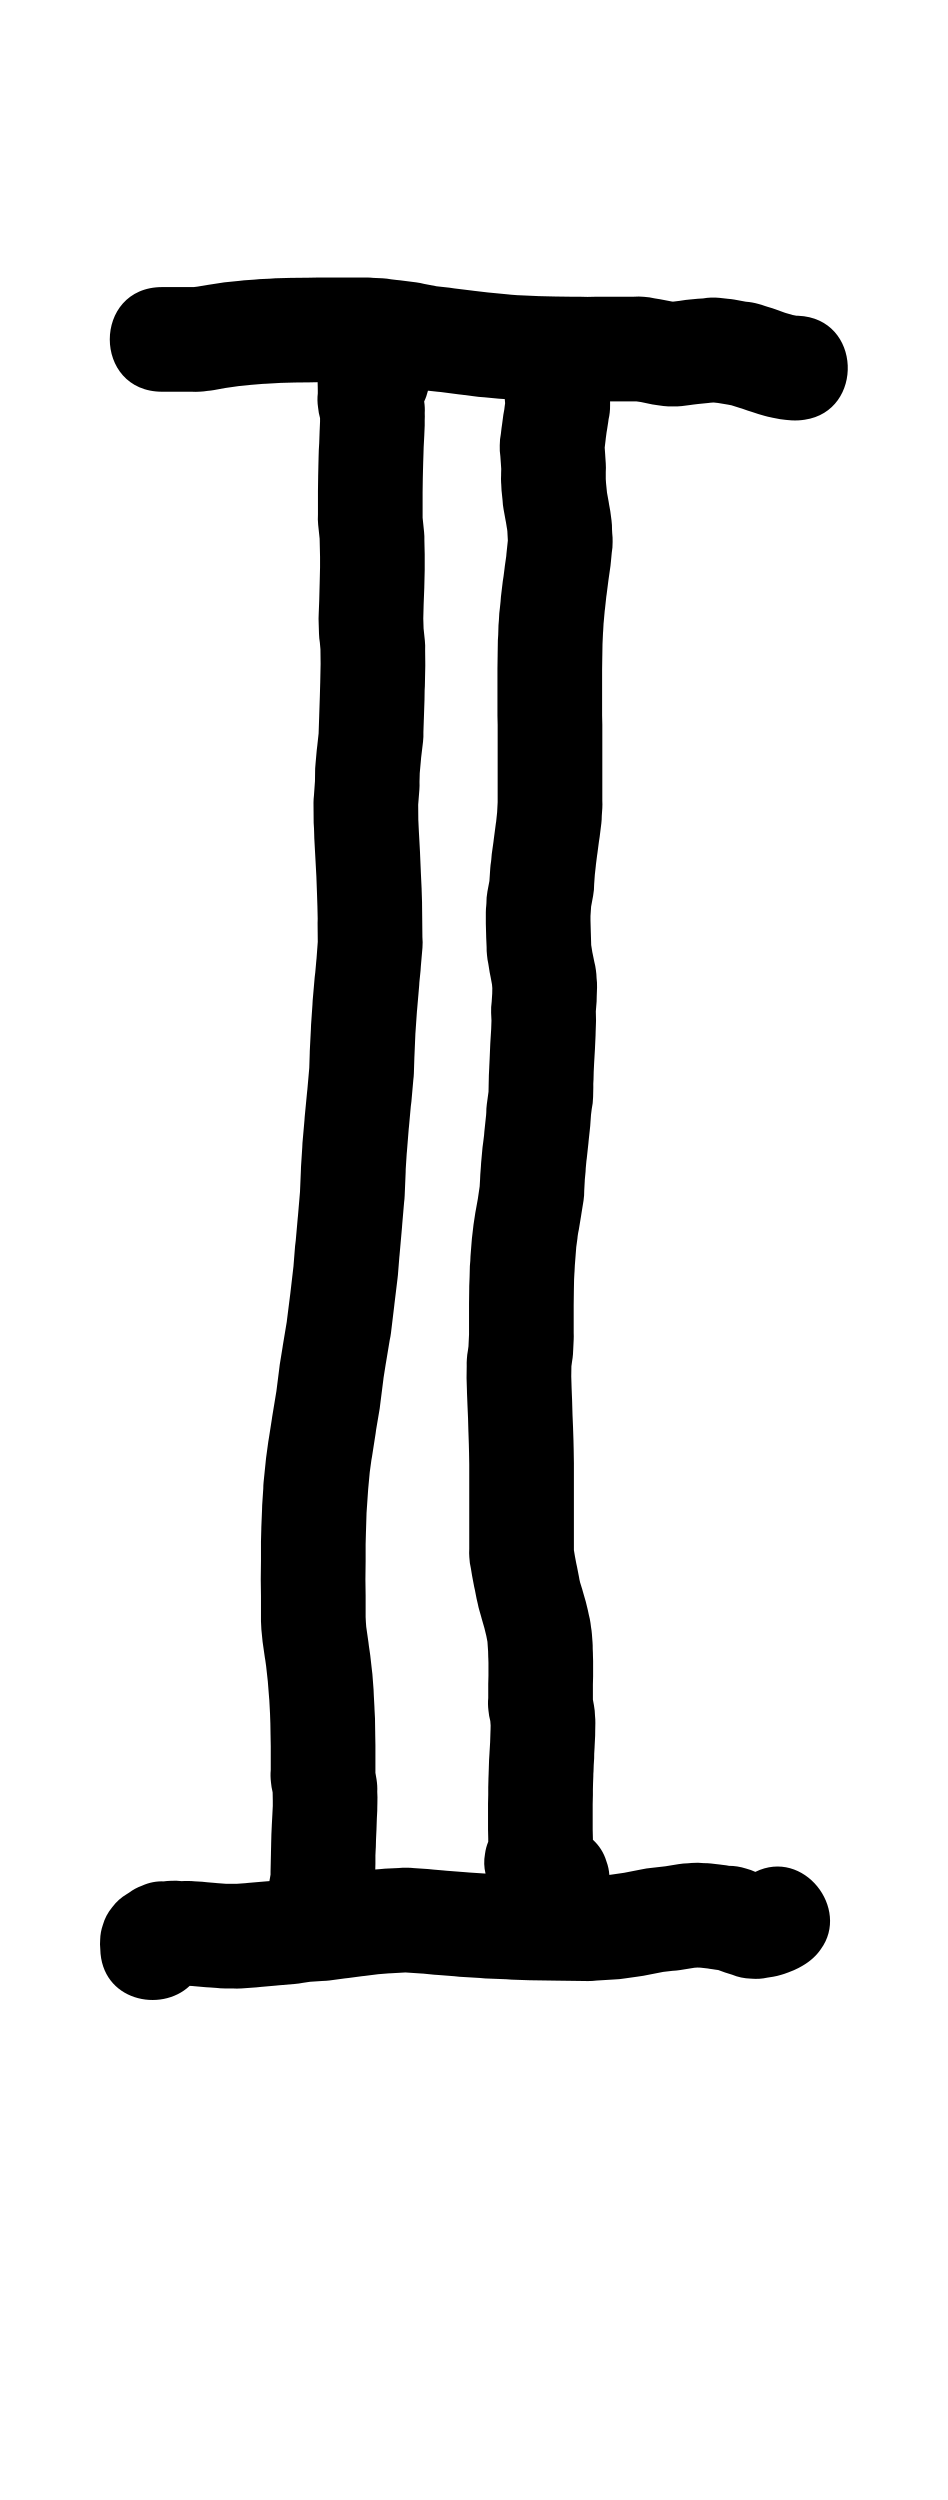
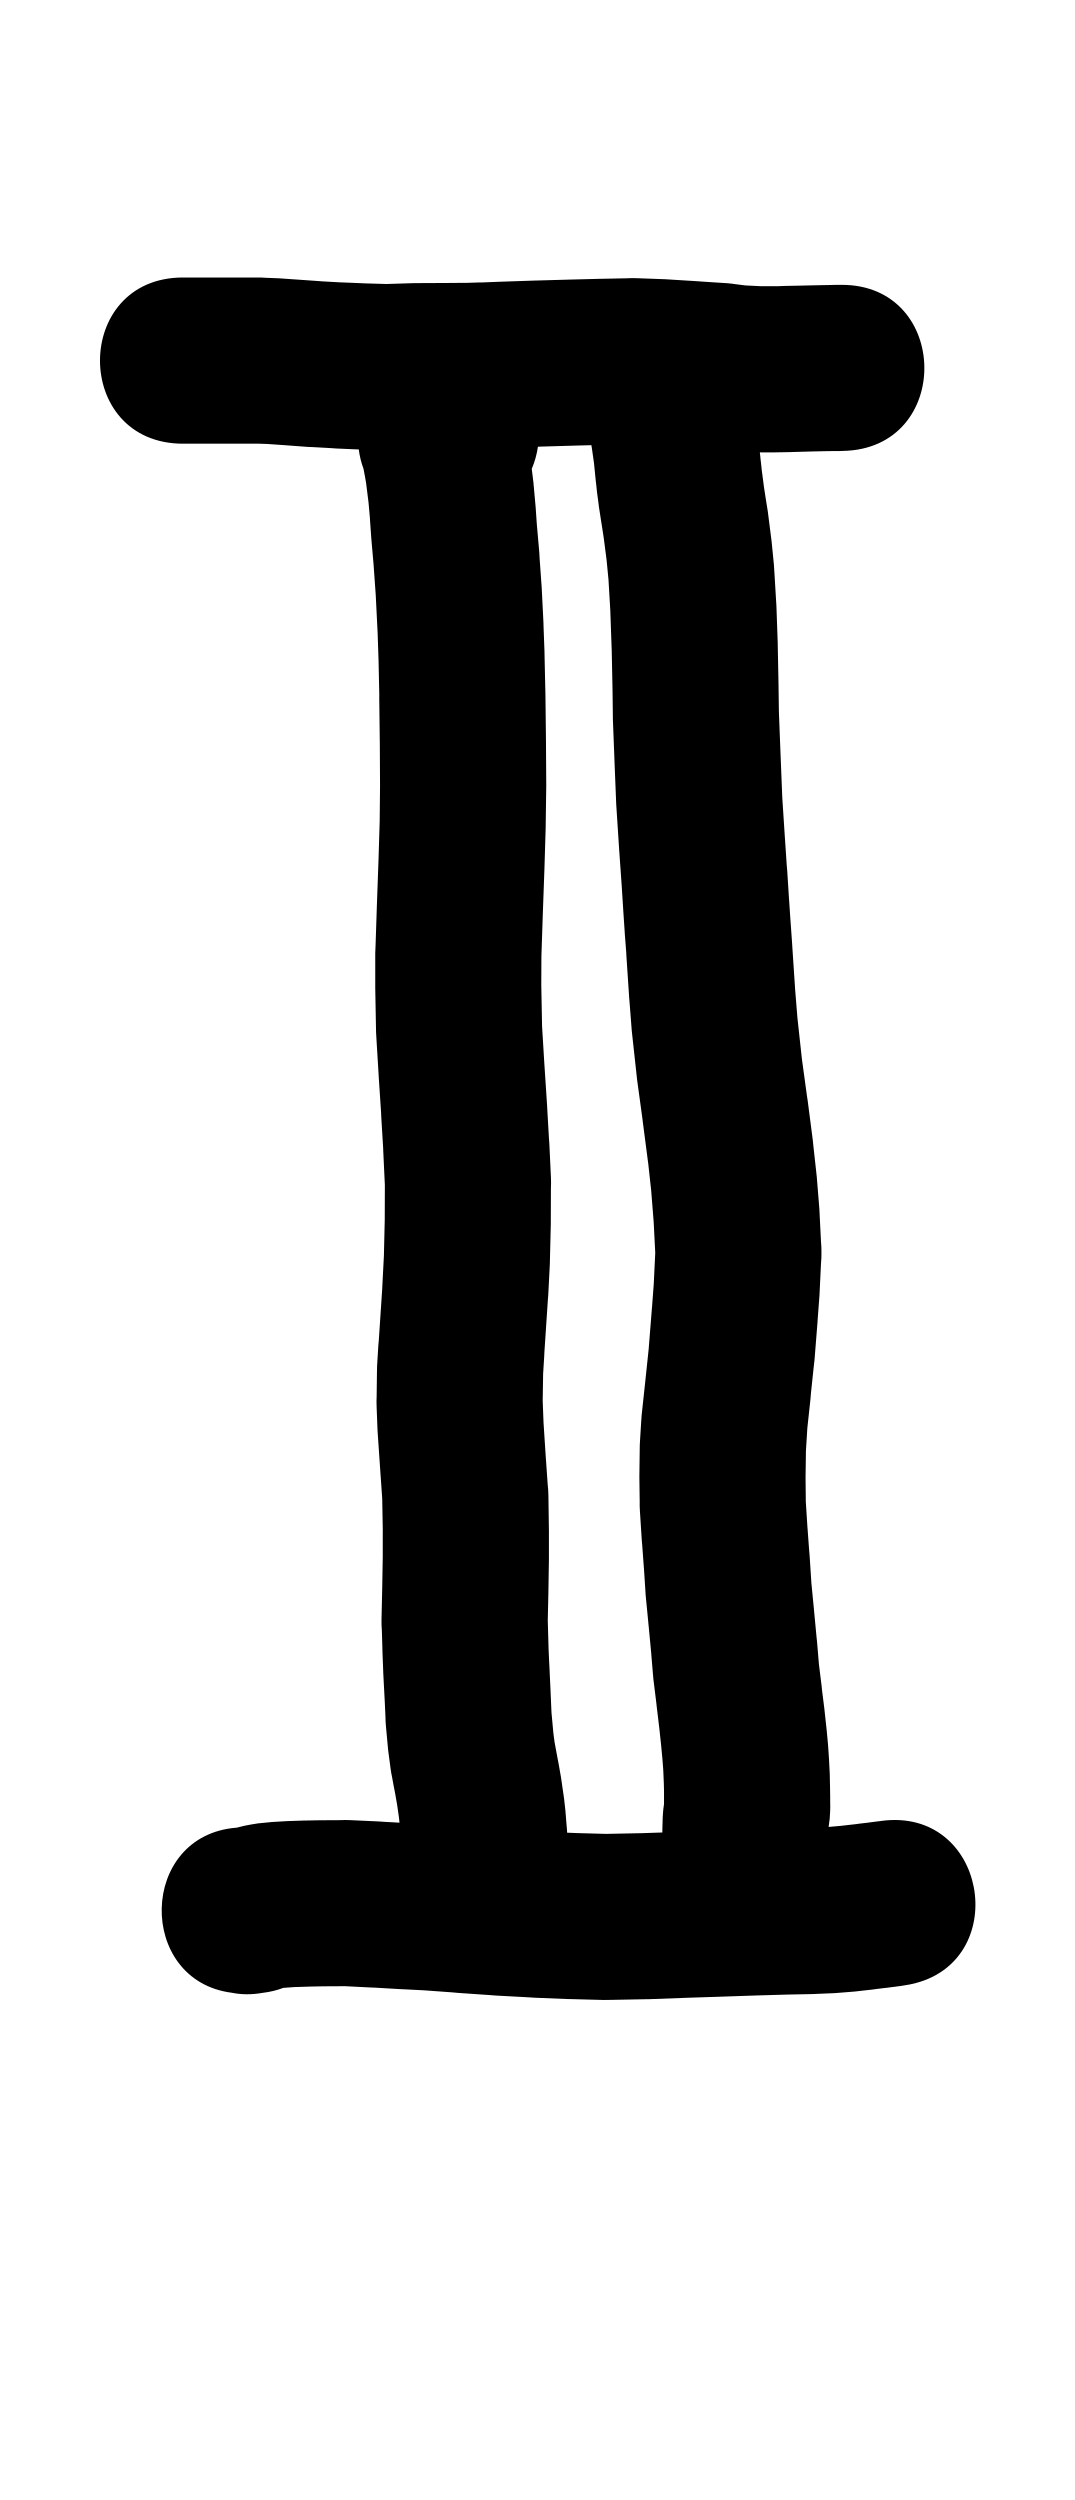
- <svg xmlns="http://www.w3.org/2000/svg" viewBox="0 0 379 1000">
-   <path d="M123.833 152.949 117.823 153.007C117.782 153.009 117.741 153.01 117.699 153.012L112.254 153.158C112.137 153.166 112.019 153.173 111.901 153.179L106.103 153.514C105.806 153.529 105.511 153.539 105.22 153.544L100.786 153.912Q100.663 153.921 100.54 153.93L95.576 154.423L90.103 155.202L85.485 156.047C84.627 156.195 83.789 156.299 82.971 156.36C82.029 156.517 81.047 156.621 80.025 156.668C78.878 156.754 77.773 156.761 76.709 156.696H64.888C36.923 156.696 36.923 114.832 64.888 114.832H77.51L78.943 114.653L83.287 113.932C83.653 113.869 84.015 113.814 84.373 113.767L89.671 112.948C90.466 112.833 91.243 112.755 92.002 112.714L95.635 112.353C96.267 112.257 96.916 112.183 97.584 112.131L101.76 111.846C102.447 111.754 103.155 111.688 103.884 111.65L107.9 111.477C108.613 111.394 109.346 111.339 110.101 111.315L116.402 111.148C116.86 111.133 117.311 111.13 117.755 111.138L123.184 111.085C123.277 111.083 123.369 111.082 123.462 111.081L127.38 111.008C127.461 111.006 127.543 111.005 127.625 111.004L127.768 111.001C127.935 111 128.101 111 128.266 111.001H134.299L134.34 111.001L134.382 111.001H146.565C147.54 111.004 148.481 111.058 149.388 111.16L153.033 111.315C154.217 111.381 155.346 111.519 156.422 111.724L158.505 111.974C159.017 112.011 159.537 112.063 160.066 112.131L166.513 112.948C167.62 113.095 168.675 113.303 169.677 113.567L174.676 114.521L179.847 115.083C180.487 115.156 181.11 115.25 181.716 115.364L188.847 116.234Q189.105 116.267 189.359 116.304L195.382 117.01C195.548 117.022 195.714 117.035 195.881 117.05L203.479 117.783C203.753 117.809 204.023 117.838 204.291 117.872L206.985 118.08C207.175 118.083 207.367 118.089 207.561 118.097L215.096 118.432C215.197 118.436 215.297 118.441 215.397 118.447L221.878 118.599C221.944 118.601 222.01 118.603 222.076 118.605L228.011 118.683H231.612C231.925 118.686 232.235 118.694 232.541 118.707L235.004 118.766L237.614 118.709C237.981 118.693 238.352 118.684 238.728 118.683H251.225C251.336 118.683 251.447 118.683 251.558 118.683H253.542C254.828 118.583 256.176 118.593 257.582 118.725C259.09 118.811 260.51 119.024 261.842 119.35L263.004 119.536C263.345 119.583 263.691 119.638 264.039 119.701C264.521 119.781 264.993 119.872 265.454 119.974L268.975 120.651H269.278L271.341 120.4C271.425 120.39 271.51 120.382 271.594 120.373L273.025 120.158C273.412 120.091 273.807 120.032 274.208 119.981L274.265 119.973C274.822 119.899 275.37 119.843 275.909 119.805L279.106 119.5C279.835 119.427 280.547 119.384 281.243 119.371C283.278 119.001 285.493 118.91 287.881 119.15C288.574 119.197 289.248 119.274 289.905 119.379L291.196 119.525C292.029 119.584 292.884 119.686 293.759 119.834L293.905 119.862C294.313 119.927 294.715 120.002 295.108 120.085L298.155 120.651L298.45 120.696C300.001 120.805 301.616 121.084 303.288 121.553C304.212 121.784 305.092 122.06 305.929 122.376L307.057 122.733C307.709 122.902 308.37 123.1 309.039 123.33L312.723 124.649C313.036 124.757 313.343 124.87 313.644 124.986L314.341 125.22C314.533 125.271 314.727 125.325 314.921 125.381L317.088 126.008C317.133 126.015 317.178 126.023 317.224 126.03L318.49 126.278L318.521 126.282H318.94C319.052 126.288 319.163 126.295 319.274 126.303C344.82 127.326 345.695 164.39 321.9 167.882C320.237 168.155 318.455 168.252 316.554 168.146L315.922 168.087C315.75 168.075 315.58 168.062 315.411 168.047C315.391 168.046 315.372 168.044 315.352 168.043C314.96 168.015 314.574 167.98 314.194 167.937C313.475 167.879 312.741 167.788 311.991 167.664L311.099 167.49C310.397 167.385 309.683 167.249 308.955 167.078L308.769 167.034C308.654 167.008 308.54 166.982 308.427 166.954L308.419 166.953C307.582 166.799 306.728 166.597 305.857 166.345L303.325 165.613C302.656 165.419 302.011 165.206 301.39 164.973L300.674 164.738C300.14 164.589 299.6 164.421 299.055 164.231L296.772 163.428C296.474 163.346 296.174 163.258 295.873 163.164L292.571 162.115L291.142 161.845L287.183 161.188L285.43 160.997L284.249 161.083C283.934 161.126 283.616 161.164 283.293 161.196L279.28 161.597L277.397 161.821C276.944 161.896 276.481 161.96 276.008 162.012L272.743 162.431C271.491 162.567 270.286 162.612 269.128 162.574C267.935 162.613 266.692 162.562 265.4 162.411C264.62 162.341 263.865 162.237 263.135 162.1C262.416 162.025 261.682 161.917 260.935 161.773C260.366 161.674 259.811 161.558 259.272 161.427L256.387 160.819L254.477 160.547H247.792C247.68 160.548 247.569 160.548 247.458 160.547H244.03C244.048 161.062 244.048 161.587 244.032 162.12C244.054 164.113 243.844 165.969 243.437 167.684C243.397 168.05 243.348 168.421 243.292 168.794L242.81 171.913C242.756 172.267 242.695 172.616 242.628 172.959L242.303 175.425Q242.277 175.708 242.245 175.995L241.88 179.042L242.078 181.877C242.091 182.07 242.102 182.261 242.111 182.452L242.308 185.394C242.384 186.574 242.382 187.709 242.308 188.799V191.613L242.392 192.929C242.396 193 242.4 193.071 242.403 193.141L242.799 197.056L243.459 200.695C243.533 201.1 243.596 201.5 243.65 201.896L243.831 202.882C243.94 203.4 244.035 203.93 244.116 204.473C244.175 204.854 244.226 205.23 244.267 205.603L244.61 208.21C244.764 209.45 244.828 210.646 244.809 211.796L244.891 213.32C245.024 214.42 245.08 215.569 245.05 216.765C245.064 218.31 244.942 219.771 244.699 221.148L244.375 224.567C244.337 225.136 244.278 225.715 244.199 226.305C244.162 226.596 244.121 226.884 244.076 227.168L243.375 232.093L242.643 237.807C242.607 238.069 242.568 238.327 242.526 238.582L241.994 243.543C241.961 243.811 241.925 244.076 241.886 244.339L241.491 248.776C241.472 248.975 241.451 249.174 241.428 249.37L241.261 252.439C241.245 252.665 241.227 252.889 241.205 253.111L241.01 257.442C241.007 257.516 241.004 257.591 241 257.665L240.926 262.34C240.924 262.433 240.922 262.525 240.918 262.618L240.843 267.74V286.139L240.903 288.848C240.917 289.197 240.925 289.55 240.926 289.907V320.293C240.982 321.245 240.983 322.231 240.926 323.252L240.711 326.356C240.711 327.333 240.651 328.343 240.529 329.385L239.859 334.786C239.784 335.416 239.69 336.03 239.577 336.628L238.959 341.337C238.92 341.622 238.878 341.903 238.831 342.181L238.369 345.835C238.352 346.05 238.332 346.268 238.31 346.487L237.926 349.942C237.922 350.011 237.917 350.08 237.912 350.15L237.662 353.676C237.672 355.157 237.538 356.71 237.242 358.334L237.165 358.75C237.139 358.9 237.111 359.05 237.082 359.198L236.441 362.663L236.196 366.435V368.235L236.329 373.084C236.334 373.184 236.338 373.284 236.342 373.384L236.476 378.015L236.93 380.868C236.981 381.092 237.029 381.319 237.075 381.548L237.734 384.778C238.011 385.823 238.224 386.924 238.367 388.083C238.522 389.145 238.607 390.176 238.627 391.176C238.782 392.381 238.849 393.648 238.819 394.975C238.819 395.582 238.798 396.175 238.756 396.756L238.701 398.266C238.717 399.028 238.699 399.812 238.645 400.617L238.329 404.566L238.371 406.467C238.404 407.062 238.417 407.671 238.408 408.293C238.409 408.896 238.391 409.486 238.353 410.063L238.263 412.668C238.265 413.164 238.253 413.668 238.226 414.181L237.986 419.415L237.975 419.665L237.957 419.974L237.661 425.065Q237.652 425.242 237.64 425.418L237.493 428.498Q237.49 428.58 237.485 428.661L237.41 431.764C237.396 432.086 237.378 432.405 237.354 432.719L237.315 433.544C237.331 434.004 237.335 434.471 237.326 434.945L237.242 438.797C237.208 440.501 237.019 442.097 236.695 443.587L236.403 445.898L236.152 449.437C236.137 449.732 236.117 450.029 236.091 450.328C236.047 450.967 235.982 451.59 235.897 452.197L235.471 456.153C235.443 456.551 235.405 456.955 235.358 457.364L234.71 463.329C234.668 463.678 234.621 464.021 234.568 464.36L234.297 467.305C234.285 467.746 234.263 468.192 234.228 468.646L233.92 471.895C233.914 472.115 233.905 472.337 233.893 472.56L233.693 476.221C233.709 477.505 233.619 478.846 233.412 480.242L233.374 480.474C233.319 480.882 233.254 481.283 233.18 481.676L232.613 485.183C232.561 485.576 232.499 485.974 232.428 486.375L231.528 491.859C231.449 492.299 231.361 492.73 231.264 493.152L231.062 494.462C231.035 494.791 231.002 495.124 230.963 495.46L230.49 498.913C230.482 499.066 230.472 499.22 230.46 499.374L229.979 505.591C229.967 505.752 229.954 505.913 229.939 506.073L229.811 508.626C229.796 508.891 229.777 509.152 229.754 509.411L229.644 511.557C229.641 511.627 229.637 511.697 229.634 511.767L229.56 515.576C229.558 515.643 229.556 515.71 229.554 515.777L229.476 522.023V533.239C229.517 534.059 229.518 534.904 229.476 535.775L229.288 539.767C229.28 540.413 229.246 541.073 229.185 541.746C229.116 542.685 229.001 543.588 228.842 544.457L228.561 546.513L228.502 550.558L228.645 555.292C228.651 555.407 228.656 555.523 228.66 555.639L228.809 559.427C228.816 559.552 228.822 559.678 228.828 559.805L228.995 565.603C229.001 565.738 229.005 565.872 229.008 566.006L229.225 571.171C229.231 571.324 229.235 571.477 229.238 571.629L229.393 576.32C229.398 576.493 229.401 576.665 229.403 576.836L229.476 579.921C229.481 580.133 229.484 580.345 229.484 580.555L229.556 585.078L229.56 585.321C229.56 585.349 229.56 585.377 229.561 585.405C229.563 585.599 229.563 585.792 229.56 585.983V591.37C229.56 591.382 229.56 591.393 229.56 591.406L229.56 591.41L229.56 591.411V591.442L229.56 591.454L229.56 597.169L229.56 597.252V612.7L229.56 612.784L229.56 612.868V620.04L229.964 622.483L230.497 625.315C230.607 625.761 230.706 626.217 230.795 626.683L231.612 630.869C231.671 631.187 231.725 631.502 231.772 631.815L232.048 632.998L232.909 635.767C233.01 636.106 233.102 636.442 233.187 636.776L233.763 638.774C233.964 639.383 234.148 640.013 234.312 640.665L235.128 644.014C235.292 644.667 235.428 645.311 235.537 645.944L235.544 645.972C235.82 646.988 236.039 648.059 236.196 649.185L236.2 649.218L236.339 650.302L236.416 650.905C236.574 651.769 236.689 652.668 236.761 653.601L237.012 656.951C237.078 657.813 237.101 658.651 237.085 659.466L237.159 661.2C237.17 661.525 237.176 661.848 237.176 662.166L237.225 663.821L237.235 664.125L237.242 664.381C237.248 664.715 237.248 665.044 237.242 665.369V667.249C237.243 667.305 237.243 667.361 237.243 667.417L237.242 667.582V670.264L237.243 670.514L237.242 670.598L237.241 670.636L237.218 671.506L237.159 673.78V679.835L237.396 681.136C237.454 681.426 237.508 681.72 237.556 682.018L237.577 682.132C237.844 683.575 237.983 684.963 238.005 686.295C238.104 687.243 238.152 688.227 238.142 689.249L238.08 692.561C238.092 693.134 238.085 693.718 238.059 694.314L237.852 698.426C237.847 698.631 237.839 698.837 237.828 699.045L237.684 701.491C237.697 702.086 237.69 702.694 237.661 703.315L237.493 705.994C237.492 706.032 237.49 706.069 237.488 706.106L237.41 708.464C237.393 708.832 237.368 709.194 237.337 709.551C237.339 709.862 237.335 710.177 237.326 710.495L237.242 712.713C237.238 712.861 237.232 713.008 237.225 713.154L237.159 715.728V718.114C237.155 718.407 237.147 718.697 237.135 718.984L237.075 721.63V731.845L237.131 734.224C237.148 734.598 237.157 734.977 237.159 735.362V735.912C239.615 738.144 241.53 741.031 242.569 744.541C243.243 746.344 243.619 748.161 243.732 749.958L243.856 749.951L249.612 749.124L256.185 747.839C256.949 747.656 257.743 747.505 258.566 747.389C259.297 747.272 260.013 747.188 260.715 747.136L266.124 746.522L271.424 745.66C272.683 745.454 273.898 745.344 275.068 745.322C275.583 745.261 276.109 745.216 276.646 745.187L276.741 745.179C278.422 745.05 280.013 745.081 281.512 745.254C282.478 745.247 283.476 745.297 284.507 745.409L284.967 745.465C285.123 745.482 285.278 745.501 285.432 745.521L286.212 745.614C286.832 745.662 287.464 745.732 288.107 745.828L288.649 745.905C289.273 745.96 289.909 746.038 290.556 746.142L291.597 746.336C293.769 746.326 296.065 746.671 298.46 747.434C299.773 747.779 300.996 748.222 302.131 748.753C321.464 739.24 340.145 763.47 328.346 779.65C326.597 782.225 324.098 784.558 320.74 786.457L320.724 786.466C320.286 786.725 319.848 786.966 319.41 787.19C318.793 787.516 318.18 787.81 317.569 788.074C316.85 788.399 316.096 788.7 315.306 788.972C315.156 789.028 315.007 789.081 314.857 789.133C314.089 789.434 313.284 789.703 312.441 789.936C311.367 790.266 310.316 790.516 309.288 790.689C308.514 790.849 307.712 790.974 306.881 791.064C304.902 791.511 302.762 791.664 300.476 791.464C297.639 791.387 295.091 790.823 292.844 789.88L292.843 789.879C292.462 789.77 292.09 789.654 291.725 789.531L289.991 788.99C289.227 788.749 288.495 788.482 287.795 788.191L287.301 788.015L286.139 787.859C285.793 787.812 285.451 787.759 285.114 787.7L283.858 787.525C283.588 787.481 283.321 787.435 283.058 787.384C282.969 787.376 282.88 787.367 282.79 787.357L280.176 787.062L279.022 787.018L277.767 787.1L272.157 788.006C271.074 788.183 270.023 788.289 269.005 788.329L265.303 788.755L257.358 790.308C256.549 790.466 255.757 790.582 254.982 790.66L250.214 791.332C249.437 791.473 248.632 791.581 247.799 791.653C247.148 791.719 246.51 791.76 245.885 791.777L238.645 792.219C237.526 792.363 236.353 792.434 235.128 792.423L224.423 792.282Q224.136 792.282 223.846 792.276L213.389 792.123C212.953 792.129 212.511 792.125 212.061 792.109L204.63 791.857C203.916 791.832 203.222 791.78 202.547 791.703L194.08 791.376C193.351 791.341 192.642 791.279 191.954 791.191L183.782 790.706C183.055 790.659 182.349 790.585 181.663 790.485L175.179 789.984C174.698 789.966 174.21 789.935 173.714 789.89L169.288 789.446Q168.929 789.432 168.564 789.408L162.175 788.981L156.131 789.325C155.899 789.336 155.67 789.345 155.442 789.35L151.287 789.684L145.665 790.392C145.398 790.422 145.134 790.448 144.872 790.469L139.301 791.209C138.843 791.271 138.39 791.32 137.943 791.358L131.766 792.192C130.849 792.303 129.956 792.365 129.089 792.38L124.019 792.709L121.053 793.15C120.091 793.345 119.085 793.488 118.034 793.574L111.173 794.153C110.957 794.179 110.74 794.202 110.52 794.223L104.288 794.771C103.708 794.851 103.113 794.913 102.503 794.955L96.621 795.374C95.329 795.465 94.09 795.462 92.906 795.374H89.734C88.652 795.368 87.612 795.299 86.614 795.172L84.026 794.987C83.489 794.973 82.943 794.942 82.387 794.893L77.636 794.474C77.401 794.453 77.169 794.43 76.939 794.404L75.874 794.345C64.361 805.28 40.521 800.356 40.11 779.574C39.981 778.365 39.963 777.112 40.07 775.817C40.115 773.88 40.464 771.896 41.165 769.902C41.858 767.453 43.072 765.076 44.885 762.888L44.931 762.828C46.571 760.64 48.502 758.948 50.608 757.711C50.944 757.485 51.283 757.271 51.624 757.07C53.127 755.93 54.85 754.982 56.797 754.279C59.696 752.963 62.632 752.438 65.469 752.555C66.386 752.425 67.339 752.347 68.328 752.327C69.843 752.228 71.289 752.276 72.662 752.455C73.497 752.392 74.359 752.371 75.248 752.396C76.161 752.394 77.044 752.441 77.898 752.533L80.838 752.694C81.565 752.74 82.27 752.815 82.955 752.914L86.071 753.175C86.309 753.196 86.545 753.22 86.779 753.247L90.274 753.51H94.846L98.194 753.272C98.482 753.235 98.774 753.203 99.07 753.175L106.668 752.526C107.031 752.493 107.391 752.467 107.746 752.449L107.761 752.448L107.82 752.128C107.874 751.796 107.933 751.469 107.998 751.146L108.217 749.846V748.758L108.217 748.753L108.217 748.752C108.217 748.725 108.218 748.7 108.217 748.675L108.218 748.626L108.233 747.964L108.297 745.175C108.298 745.065 108.299 744.955 108.301 744.844L108.373 741.749C108.373 741.499 108.377 741.247 108.385 740.993L108.448 738.253C108.448 737.894 108.454 737.53 108.468 737.162L108.529 734.773C108.531 734.457 108.539 734.137 108.552 733.813L108.704 730.473C108.708 730.331 108.713 730.188 108.72 730.045L108.95 725.712L108.957 725.562L109.117 722.363V720.312L109.058 717.032L108.977 716.559C108.7 715.436 108.504 714.25 108.396 713.002C108.181 711.236 108.157 709.56 108.301 707.977V698.563L108.228 694.332C108.223 694.215 108.22 694.097 108.217 693.979L108.144 689.304C108.14 689.23 108.137 689.156 108.133 689.081L108.01 685.433C108.002 685.31 107.994 685.187 107.987 685.062L107.721 680.006C107.695 679.761 107.672 679.514 107.652 679.264L107.15 672.88C107.143 672.79 107.136 672.7 107.13 672.61L106.501 666.914C106.486 666.78 106.472 666.646 106.459 666.513L106.13 664.147C106.058 663.771 105.993 663.389 105.936 663L105.036 656.699C104.914 655.861 104.834 655.043 104.793 654.245L104.79 654.215C104.672 653.419 104.59 652.595 104.546 651.742C104.527 651.455 104.514 651.17 104.504 650.888L104.387 648.515C104.355 647.755 104.356 647.015 104.387 646.294V638.467C104.387 638.446 104.387 638.425 104.387 638.403L104.387 638.4L104.387 638.398L104.387 638.397V638.393L104.387 638.384L104.386 638.347L104.31 632.291L104.303 631.783L104.303 631.769V631.685C104.303 631.47 104.305 631.256 104.31 631.044L104.385 624.575C104.385 624.462 104.385 624.348 104.387 624.234V617.946C104.376 617.516 104.376 617.079 104.387 616.635L104.517 611.684C104.518 611.404 104.523 611.122 104.533 610.837L104.817 603.898C104.813 603.307 104.83 602.703 104.868 602.088L105.31 595.433C105.31 594.618 105.35 593.78 105.433 592.919L106.237 585.035C106.276 584.457 106.336 583.868 106.417 583.27L107.317 576.655C107.393 576.101 107.483 575.56 107.589 575.032L108.719 567.785C108.761 567.445 108.81 567.101 108.866 566.754L110.52 556.707C110.532 556.629 110.545 556.552 110.558 556.475L111.657 547.823C111.711 547.169 111.792 546.502 111.901 545.822L113.008 539.014C113.046 538.725 113.088 538.434 113.136 538.14L114.707 528.715C114.726 528.529 114.746 528.343 114.769 528.156L116.15 517.208L117.388 506.54L118.034 498.39C118.094 497.666 118.18 496.963 118.291 496.282L119.102 487.108C119.123 486.881 119.147 486.657 119.174 486.434L119.996 476.791C119.998 476.741 120 476.692 120.002 476.642L120.353 468.27C120.354 467.776 120.37 467.273 120.4 466.762L120.903 458.966C120.91 458.387 120.938 457.797 120.986 457.196L121.782 448.143C121.802 447.652 121.837 447.153 121.886 446.646L122.849 436.662C122.877 436.369 122.91 436.079 122.947 435.793L123.707 427.176L123.887 421.495C123.888 421.107 123.898 420.713 123.916 420.314L124.357 411.702C124.359 411.15 124.38 410.588 124.419 410.015L124.975 401.95C124.987 401.377 125.017 400.793 125.067 400.198L125.884 390.8C125.939 390.173 126.014 389.562 126.108 388.967L126.533 384.164C126.555 383.93 126.581 383.699 126.609 383.469L127.11 376.719L127.035 369.219C127.03 368.628 127.043 368.05 127.075 367.484L126.966 362.581C126.96 362.45 126.955 362.318 126.951 362.186L126.799 357.413C126.793 357.309 126.788 357.204 126.784 357.099L126.55 350.624C126.544 350.522 126.538 350.42 126.533 350.317L126.14 343.058L126.135 342.97L125.716 335.267C125.694 334.824 125.683 334.387 125.683 333.956L125.605 331.46C125.527 330.714 125.479 329.946 125.465 329.155L125.412 322.948C125.385 322.336 125.38 321.711 125.399 321.073C125.407 320.094 125.467 319.15 125.577 318.241L125.968 312.702C125.974 312.622 125.98 312.542 125.987 312.463L126.034 309.039C126.026 308.499 126.035 307.949 126.063 307.388C126.092 306.569 126.156 305.776 126.254 305.008L126.7 300.038C126.753 299.437 126.824 298.851 126.913 298.279L127.445 293.37L127.675 286.503C127.677 286.382 127.68 286.261 127.684 286.139L127.935 278.604L128.082 273.308C128.084 273.234 128.086 273.16 128.089 273.086L128.244 265.552L128.178 259.724L127.941 257.034C127.752 255.914 127.636 254.739 127.6 253.506L127.465 249.091C127.435 248.56 127.421 248.019 127.424 247.467C127.42 246.802 127.441 246.153 127.485 245.519L127.684 240.34L127.851 233.809C127.855 233.712 127.858 233.615 127.862 233.519L128.019 226.944V222.757L127.853 215.475L127.393 211.134C127.343 210.747 127.301 210.354 127.268 209.955L127.265 209.926C127.122 208.486 127.098 207.11 127.182 205.798V201.301C127.181 201.204 127.181 201.107 127.182 201.009V196.904C127.18 196.752 127.18 196.599 127.182 196.446L127.26 190.795C127.259 190.58 127.261 190.363 127.265 190.145L127.338 187.035C127.339 186.818 127.343 186.598 127.349 186.377L127.413 183.827C127.414 183.509 127.42 183.186 127.433 182.861L127.496 180.83C127.499 180.581 127.506 180.33 127.517 180.077L127.532 179.817C127.539 179.67 127.548 179.525 127.558 179.38L127.684 177.23L127.851 172.395C127.859 172.21 127.868 172.026 127.879 171.844L128.019 168.648V167.251C127.637 165.929 127.369 164.515 127.229 163.009C126.934 161.024 126.91 159.138 127.118 157.362C127.118 157.33 127.119 157.298 127.119 157.265V156.863C127.117 156.701 127.117 156.54 127.119 156.381C127.097 155.882 127.091 155.374 127.099 154.857C127.049 154.209 127.032 153.552 127.05 152.885L124.255 152.938C124.115 152.943 123.974 152.946 123.833 152.949ZM202.941 212.489 202.836 211.649C202.805 211.488 202.775 211.325 202.746 211.161L202.393 208.97C202.34 208.719 202.291 208.466 202.244 208.21L201.428 203.709C201.209 202.504 201.079 201.337 201.032 200.21L200.611 196.111C200.542 195.348 200.505 194.602 200.501 193.875L200.444 193.097C200.383 192.051 200.382 191.041 200.439 190.068C200.437 189.824 200.439 189.577 200.444 189.329L200.492 187.569L200.335 185.224C200.321 185.065 200.309 184.906 200.297 184.745L200.143 182.535C199.926 181.131 199.839 179.646 199.901 178.081C199.904 176.458 200.061 174.927 200.354 173.491L200.611 171.264C200.671 170.75 200.743 170.247 200.828 169.756L201.344 165.864C201.445 165.135 201.573 164.429 201.726 163.746C201.759 163.415 201.799 163.082 201.846 162.745L202.04 161.297C201.992 160.839 201.955 160.373 201.93 159.898L201.915 159.641L201.241 159.585C200.692 159.568 200.133 159.533 199.565 159.48L193.716 158.917C192.983 158.894 192.232 158.838 191.464 158.747L184.659 157.876C184.314 157.845 183.966 157.808 183.614 157.763L176.334 156.814C175.906 156.786 175.472 156.746 175.032 156.696L171.184 156.273C170.83 157.763 170.326 159.214 169.672 160.593C169.916 162.21 169.983 163.761 169.893 165.241C169.939 166.193 169.935 167.115 169.883 168.007V168.325C169.905 168.936 169.905 169.559 169.883 170.197L169.728 173.741C169.725 173.864 169.721 173.987 169.716 174.111L169.464 178.947L169.395 181.306C169.392 181.467 169.387 181.63 169.381 181.793L169.297 184.41C169.294 184.485 169.291 184.561 169.287 184.636L169.213 187.529C169.21 187.639 169.206 187.748 169.202 187.857L169.129 190.962C169.128 191.036 169.126 191.111 169.124 191.185L169.046 196.843V207.1L169.632 212.794C169.748 213.951 169.787 215.068 169.755 216.143L169.883 221.794C169.893 222.224 169.893 222.648 169.883 223.065V226.714C169.893 227.133 169.893 227.559 169.883 227.99L169.729 234.384C169.728 234.623 169.723 234.864 169.716 235.107L169.464 241.575C169.462 241.662 169.459 241.748 169.456 241.834L169.313 247.416L169.435 251.407L169.847 255.35C169.878 255.604 169.905 255.86 169.928 256.118L169.946 256.29C170.078 257.606 170.11 258.869 170.051 260.078L170.102 264.606C170.123 265.151 170.127 265.707 170.113 266.275L169.946 274.438C169.933 274.987 169.904 275.525 169.86 276.051L169.811 279.178C169.81 279.424 169.807 279.672 169.799 279.923L169.797 279.986L169.548 287.437C169.542 287.623 169.534 287.807 169.525 287.989L169.362 292.85C169.409 294.076 169.363 295.356 169.213 296.689L168.444 303.114C168.43 303.315 168.415 303.518 168.397 303.722L167.897 309.272L167.801 312.738C167.848 313.755 167.832 314.811 167.748 315.905L167.273 321.88L167.324 327.885C167.326 327.924 167.328 327.964 167.329 328.004L167.548 332.623C167.56 332.798 167.571 332.975 167.58 333.153L167.999 340.835C168.01 341.061 168.019 341.286 168.024 341.509L168.313 348.287C168.325 348.521 168.334 348.754 168.339 348.985L168.648 355.466C168.658 355.716 168.664 355.964 168.666 356.21L168.815 360.867C168.827 361.249 168.83 361.627 168.825 362L168.899 368.716C168.904 368.95 168.906 369.182 168.904 369.412L168.959 374.839C169.084 376.188 169.096 377.608 168.983 379.099L168.333 386.573C168.315 387.1 168.281 387.637 168.229 388.183L167.747 392.933C167.731 393.387 167.704 393.848 167.664 394.316L166.848 403.798C166.827 404.039 166.803 404.277 166.776 404.512L166.199 412.883C166.188 413.044 166.175 413.203 166.161 413.362L165.78 422.365C165.773 422.504 165.766 422.641 165.757 422.778L165.55 429.315C165.518 430.221 165.443 431.096 165.328 431.94L164.566 440.597C164.507 441.264 164.425 441.913 164.322 442.544L163.582 450.728C163.557 450.986 163.527 451.241 163.495 451.494L162.766 460.629C162.743 460.903 162.717 461.173 162.687 461.441L162.287 467.639C162.289 468.046 162.281 468.458 162.264 468.876L161.866 478.358C161.831 479.215 161.757 480.044 161.647 480.845L160.882 489.807C160.863 490.186 160.835 490.571 160.798 490.959L159.815 502.074C159.793 502.302 159.769 502.527 159.743 502.75L159.201 509.563C159.191 509.71 159.179 509.859 159.166 510.008L159.163 510.042C159.12 510.552 159.064 511.052 158.995 511.541L157.778 521.55C157.756 521.789 157.73 522.031 157.701 522.274L156.382 533.242C156.263 534.199 156.099 535.118 155.893 535.997L154.414 544.922C154.375 545.162 154.333 545.398 154.289 545.633L153.422 551.117C153.4 551.339 153.375 551.563 153.347 551.788L152.144 561.261C152.088 561.961 152.001 562.676 151.881 563.405L150.434 571.949C150.386 572.416 150.324 572.889 150.249 573.369L148.783 582.788C148.718 583.194 148.645 583.592 148.565 583.983L147.907 588.83L147.256 595.794C147.25 595.924 147.243 596.054 147.235 596.185L146.648 604.704Q146.634 604.932 146.617 605.156L146.397 612.386C146.393 612.51 146.387 612.633 146.381 612.756L146.251 617.703V624.652C146.249 624.757 146.248 624.861 146.245 624.965L146.167 631.725L146.243 637.729C146.247 637.89 146.25 638.053 146.251 638.216V646.798L146.352 648.832L146.491 650.721L147.381 656.951C147.447 657.4 147.5 657.843 147.542 658.281L147.914 660.83C147.987 661.268 148.05 661.716 148.103 662.172L148.114 662.267L148.148 662.57L148.728 667.731C148.823 668.342 148.898 668.97 148.951 669.614L149.432 675.915C149.488 676.616 149.515 677.301 149.516 677.971L149.767 682.697C149.787 683.053 149.8 683.405 149.806 683.753L149.998 687.365C150.019 687.894 150.026 688.414 150.017 688.925L150.081 692.995C150.087 693.226 150.089 693.454 150.089 693.681L150.165 698.145C150.167 698.312 150.167 698.478 150.165 698.644L150.165 702.729L150.165 702.813V709.134L150.276 709.78C150.415 710.422 150.529 711.084 150.616 711.766C150.886 713.497 150.974 715.145 150.902 716.707L150.955 718.188C150.965 718.408 150.973 718.63 150.979 718.854L150.981 718.93C151.008 719.763 150.997 720.573 150.95 721.358L150.923 722.531C150.935 723.111 150.926 723.704 150.898 724.31L150.746 727.285C150.742 727.416 150.736 727.547 150.73 727.68L150.584 732.013C150.577 732.153 150.569 732.292 150.561 732.431L150.416 735.592C150.414 735.647 150.411 735.702 150.408 735.757L150.332 738.795C150.319 739.151 150.299 739.502 150.272 739.849L150.165 742.144V744.911C150.167 745.076 150.167 745.242 150.165 745.409V745.577C150.161 745.789 150.155 746 150.147 746.209L150.111 747.799L151.898 747.656C152.584 747.564 153.29 747.499 154.017 747.461L159.387 747.216C160.582 747.083 161.835 747.038 163.146 747.091C163.968 747.102 164.766 747.153 165.539 747.241L171.348 747.628C172.046 747.673 172.725 747.743 173.385 747.837L177.565 748.193C177.804 748.215 178.042 748.24 178.276 748.268L186.796 748.926C187.048 748.946 187.297 748.969 187.544 748.996L194.208 749.433C193.607 746.954 193.497 744.294 194.004 741.527C194.23 739.809 194.672 738.198 195.294 736.703V735.446L195.237 732.953C195.221 732.589 195.212 732.22 195.211 731.845V729.229L195.211 729.166L195.211 729.145V727.345L195.211 727.303L195.211 727.261V721.547L195.211 721.463L195.211 721.44L195.231 720.565L195.293 717.852C195.293 717.772 195.294 717.692 195.294 717.612V715.859C195.289 715.547 195.289 715.231 195.294 714.911L195.364 712.2C195.365 711.934 195.369 711.666 195.378 711.395L195.443 709.693C195.447 709.474 195.453 709.252 195.462 709.029L195.518 707.449C195.521 707.135 195.531 706.818 195.546 706.497L195.603 704.826C195.607 704.541 195.616 704.254 195.629 703.964L195.783 701.482C195.787 701.382 195.792 701.281 195.797 701.18L196.048 696.931Q196.051 696.864 196.055 696.797L196.195 692.43C196.201 692.289 196.208 692.149 196.216 692.009L196.251 690.181L196.122 688.45L196.101 688.335C195.751 687.052 195.508 685.684 195.385 684.232C195.166 682.459 195.144 680.774 195.294 679.184V675.35L195.295 675.344C195.295 675.318 195.295 675.292 195.294 675.266V673.55C195.297 673.245 195.305 672.944 195.318 672.646L195.378 670.263V665.114L195.326 663.386C195.313 663.175 195.303 662.963 195.294 662.749L195.241 660.492C195.23 660.373 195.22 660.253 195.211 660.132L194.988 656.816L194.949 656.525C194.931 656.444 194.914 656.362 194.897 656.281L194.523 654.343C194.508 654.284 194.493 654.225 194.478 654.167L193.769 651.256L192.678 647.468C192.606 647.209 192.538 646.952 192.474 646.696L191.909 644.724C191.85 644.528 191.793 644.33 191.737 644.129C191.487 643.277 191.286 642.439 191.131 641.617L190.805 640.212C190.744 639.966 190.686 639.717 190.631 639.465C190.485 638.837 190.365 638.218 190.268 637.609L189.961 636.004C189.853 635.579 189.754 635.144 189.664 634.7L188.891 630.598C188.87 630.494 188.85 630.389 188.831 630.284C188.717 629.708 188.624 629.139 188.551 628.58L188.368 627.441C188.02 626.017 187.799 624.493 187.725 622.868C187.639 621.74 187.631 620.652 187.696 619.603V585.802L187.622 581.224C187.618 581.118 187.615 581.011 187.612 580.904L187.541 577.897Q187.534 577.727 187.529 577.555L187.379 573.029C187.372 572.899 187.366 572.768 187.361 572.636L187.219 567.431C187.218 567.394 187.216 567.357 187.215 567.32L186.964 561.521C186.957 561.36 186.952 561.199 186.948 561.039L186.796 557.188C186.784 556.884 186.778 556.582 186.776 556.284L186.655 552.276C186.638 551.928 186.628 551.577 186.624 551.22C186.61 550.609 186.616 550.011 186.643 549.426L186.685 546.446C186.65 545.519 186.67 544.561 186.749 543.572C186.814 542.414 186.952 541.307 187.157 540.252L187.39 538.523L187.612 533.807V528.323L187.612 528.281L187.612 528.239V522.164C187.61 521.958 187.61 521.75 187.612 521.541L187.688 515.418C187.685 515.091 187.687 514.759 187.696 514.424L187.833 510.876C187.835 510.487 187.845 510.093 187.864 509.694L187.947 506.407C187.98 505.713 188.037 505.036 188.118 504.379L188.126 504.221C188.132 503.656 188.155 503.08 188.199 502.493L188.593 497.464C188.621 496.783 188.678 496.087 188.764 495.376L189.179 491.819C189.23 491.162 189.307 490.491 189.413 489.808L190.145 484.994C190.225 484.488 190.317 483.993 190.421 483.51L191.142 479.505L191.867 474.562L192.034 471.701C192.039 471.1 192.065 470.486 192.113 469.86L192.349 466.748C192.365 466.218 192.398 465.678 192.448 465.129L193.013 458.912C193.08 458.207 193.171 457.522 193.287 456.857L193.632 454.049C193.657 453.577 193.694 453.098 193.746 452.612L194.394 446.479C194.405 446.379 194.417 446.28 194.429 446.181L194.508 445.058C194.506 443.967 194.577 442.836 194.729 441.664L195.406 436.702L195.45 434.672C195.45 434.41 195.454 434.145 195.462 433.878L195.526 431.158C195.526 430.82 195.532 430.477 195.546 430.131L195.69 427.162C195.696 426.953 195.703 426.743 195.713 426.531L195.854 423.581C195.86 423.366 195.869 423.149 195.881 422.93L196.093 417.865C196.098 417.726 196.104 417.586 196.111 417.446C196.119 417.285 196.129 417.125 196.141 416.965L196.446 412.046C196.454 411.886 196.463 411.727 196.473 411.569L196.587 408.263L196.446 405.096C196.396 403.554 196.477 402.093 196.675 400.714L196.864 397.749C196.87 397.662 196.877 397.576 196.884 397.49L196.924 395.26L196.802 393.827L196.268 390.929C196.119 390.306 195.989 389.663 195.881 388.999L195.317 385.46C195.074 384.386 194.9 383.256 194.802 382.069C194.674 380.947 194.622 379.861 194.643 378.813L194.478 375.017C194.467 374.727 194.461 374.44 194.459 374.156L194.332 369.449C194.315 368.895 194.315 368.352 194.332 367.819V364.886C194.342 363.928 194.402 363.003 194.507 362.112L194.562 361.315C194.543 359.798 194.677 358.203 194.98 356.534L195.026 356.296C195.088 355.92 195.158 355.551 195.236 355.188L195.766 352.39L196.111 347.219C196.173 346.339 196.275 345.49 196.415 344.672L196.508 343.865C196.539 343.144 196.601 342.406 196.697 341.651L197.394 336.697C197.427 336.363 197.467 336.026 197.513 335.686L198.33 329.469C198.371 329.165 198.417 328.865 198.468 328.568L198.854 324.875L199.062 320.887V289.97L199 287.231C198.987 286.927 198.98 286.619 198.979 286.307V276.825L198.979 276.769L198.979 276.741V271.592L198.979 271.564L198.979 271.508V267.903C198.977 267.738 198.977 267.572 198.979 267.405L199.055 262.186C199.054 261.939 199.056 261.691 199.062 261.44L199.146 256.123C199.163 255.386 199.209 254.669 199.282 253.972L199.397 250.074C199.427 249.381 199.483 248.707 199.561 248.05L199.711 245.343C199.767 244.55 199.855 243.782 199.974 243.039L200.215 240.722C200.241 240.038 200.296 239.339 200.381 238.624L201.114 232.491C201.193 231.822 201.294 231.172 201.417 230.542L201.811 227.454C201.844 227.12 201.884 226.782 201.93 226.441L202.501 222.444C202.521 222.119 202.547 221.791 202.579 221.459L203.139 216.206L202.941 212.489Z" fill="black" />
+ <svg xmlns="http://www.w3.org/2000/svg" viewBox="0 0 430 1000">
+   <path d="M103.212 111.0C104.372 111.0 105.502 111.046 106.601 111.134L108.872 111.216C109.802 111.221 110.752 111.258 111.721 111.329L118.433 111.799L118.572 111.808L127.724 112.452C128.06 112.476 128.393 112.504 128.723 112.535L136.101 112.948C136.534 112.954 136.971 112.967 137.411 112.987L144.961 113.302C145.192 113.312 145.421 113.324 145.65 113.338L154.515 113.602L165.883 113.247C166.683 113.223 167.47 113.221 168.242 113.241L178.725 113.194C178.778 113.193 178.832 113.193 178.886 113.192L185.586 113.137C185.937 113.135 186.286 113.137 186.632 113.142L191.574 112.987C192.041 112.975 192.504 112.972 192.962 112.975L198.715 112.744C198.954 112.732 199.196 112.721 199.439 112.713L213.633 112.233C213.933 112.223 214.23 112.216 214.526 112.212L228.774 111.808C229.057 111.8 229.338 111.794 229.617 111.791L239.584 111.534C239.886 111.527 240.185 111.522 240.482 111.521L250.711 111.316C251.978 111.242 253.284 111.227 254.629 111.274L266.179 111.699C266.954 111.727 267.715 111.775 268.462 111.842L275.453 112.277C275.857 112.293 276.264 112.315 276.674 112.343L282.881 112.768C283.087 112.781 283.291 112.797 283.494 112.813L288.632 113.14C289.394 113.168 290.167 113.218 290.952 113.291C292.137 113.383 293.287 113.521 294.401 113.702L298.215 114.179L303.283 114.425C303.538 114.439 303.792 114.455 304.045 114.474L304.631 114.489C304.91 114.484 305.192 114.481 305.475 114.48H311.038L312.755 114.417C313.16 114.396 313.57 114.381 313.984 114.371L319.602 114.261C319.727 114.258 319.852 114.255 319.977 114.254L323.637 114.168L323.78 114.165L323.981 114.161L326.562 114.11L329.014 114.055C329.179 114.052 329.344 114.05 329.507 114.048L332.289 114.001C332.34 114 332.391 113.999 332.441 113.998L333.752 113.962L334.157 113.95L334.317 113.946C334.793 113.937 335.265 113.936 335.731 113.943C336.037 113.939 336.341 113.937 336.643 113.94C380.255 113.862 381.144 179.62 337.1 180.371L337.098 180.371C336.607 180.398 336.109 180.416 335.605 180.426H335.55C335.058 180.434 334.572 180.434 334.091 180.426H333.563C333.376 180.43 333.19 180.432 333.004 180.433L330.494 180.465L330.412 180.467L328.416 180.511C328.278 180.516 328.139 180.519 328.001 180.522L325.219 180.577L321.783 180.669C321.591 180.676 321.398 180.682 321.205 180.686L315.532 180.851C315.343 180.855 315.155 180.858 314.968 180.86L312.477 180.906C312.241 180.911 312.007 180.914 311.774 180.915L309.435 180.96C308.98 180.967 308.529 180.967 308.083 180.96H306.708C306.056 180.976 305.394 180.976 304.722 180.96L303.944 180.939L304.262 184.084C304.315 184.464 304.363 184.847 304.406 185.235L304.736 188.359C304.769 188.582 304.801 188.805 304.831 189.031L305.42 193.538C305.461 193.847 305.499 194.153 305.533 194.458L306.16 198.567C306.181 198.701 306.2 198.836 306.219 198.97L307.133 204.664C307.272 205.553 307.382 206.429 307.462 207.291L308.464 215.163C308.524 215.587 308.578 216.016 308.626 216.45C308.681 216.922 308.729 217.39 308.768 217.854L309.457 224.81C309.491 225.121 309.522 225.436 309.55 225.752C309.642 226.688 309.702 227.607 309.732 228.509L310.404 239.778C310.477 240.563 310.529 241.363 310.558 242.179L311.093 257.333C311.116 257.977 311.125 258.612 311.12 259.238L311.408 273.761C311.414 274.063 311.417 274.363 311.417 274.662L311.556 284.654C311.562 284.786 311.567 284.918 311.572 285.051L312.193 301.139C312.202 301.307 312.209 301.475 312.216 301.644L312.915 319.1L312.918 319.181L313.935 334.781C313.953 334.992 313.969 335.205 313.984 335.418L314.702 346.23C314.78 346.911 314.842 347.605 314.888 348.312L315.596 359.425C315.612 359.629 315.628 359.834 315.642 360.04L316.173 368.003C316.194 368.239 316.214 368.475 316.231 368.713L316.875 377.811C316.909 378.279 316.935 378.743 316.954 379.202L317.998 394.938C318.013 395.167 318.027 395.395 318.038 395.622L318.958 406.982C318.961 407.023 318.964 407.064 318.967 407.105L320.755 423.547L322.776 438.331C322.892 438.981 322.994 439.643 323.082 440.318L325.11 456.006C325.214 456.814 325.294 457.611 325.351 458.395L326.456 468.416C326.562 469.186 326.648 469.973 326.713 470.776L327.74 483.519C327.812 484.407 327.856 485.28 327.872 486.137L328.399 496.683C328.53 498.024 328.593 499.411 328.582 500.843C328.608 502.427 328.545 503.956 328.398 505.43L327.904 515.769C327.889 516.53 327.853 517.303 327.795 518.088L327.077 527.637C327.055 528.108 327.025 528.583 326.987 529.063L325.808 543.943C325.729 544.929 325.619 545.89 325.479 546.827L324.37 557.38C324.333 558.066 324.278 558.762 324.205 559.467L322.933 571.276C322.928 571.368 322.923 571.46 322.917 571.552L322.372 580.333L322.223 590.924L322.317 600.615L322.954 610.607C322.981 610.895 323.005 611.185 323.027 611.478L323.653 620.06C323.729 620.723 323.79 621.397 323.835 622.083L324.52 632.674C324.531 632.833 324.541 632.991 324.549 633.148L325.644 644.458C325.666 644.691 325.686 644.924 325.704 645.155L326.61 654.77C326.695 655.422 326.766 656.086 326.822 656.762L327.521 665.12C327.533 665.265 327.544 665.409 327.555 665.554L328.645 674.423C328.707 674.955 328.76 675.482 328.802 676.004L329.622 682.532Q329.671 682.894 329.714 683.26C329.723 683.333 329.731 683.406 329.739 683.479C329.766 683.706 329.791 683.933 329.813 684.16L330.517 690.661C330.582 691.165 330.638 691.676 330.686 692.194L331.22 697.976C331.287 698.699 331.334 699.412 331.364 700.114L331.59 703.429C331.638 704.076 331.671 704.714 331.689 705.343L331.906 709.691C331.937 710.422 331.949 711.142 331.943 711.85L332.015 714.733C332.024 715.126 332.028 715.515 332.026 715.9L332.07 718.803C332.073 719.121 332.073 719.437 332.07 719.751V720.962C332.12 722.111 332.117 723.289 332.059 724.498C332.011 726.579 331.815 728.56 331.485 730.44L331.472 730.769L336.194 730.353L336.218 730.351L341.387 729.764Q341.809 729.715 342.226 729.675L342.335 729.66C342.83 729.582 343.331 729.511 343.84 729.449L346.251 729.175C346.414 729.155 346.576 729.136 346.738 729.118L349.526 728.75C349.79 728.716 350.052 728.686 350.314 728.657C350.601 728.613 350.891 728.57 351.184 728.531L351.707 728.484C351.888 728.462 352.068 728.441 352.248 728.421L352.403 728.38C394.539 722.678 404.497 782.981 366.5 793.177C364.807 793.641 363.018 794.005 361.131 794.257L360.062 794.422C359.694 794.471 359.329 794.515 358.966 794.555L357.98 794.696C357.635 794.741 357.292 794.781 356.951 794.817L354.664 795.12C354.106 795.191 353.554 795.25 353.007 795.298L351.978 795.436Q351.486 795.496 350.999 795.545L350.826 795.565C350.22 795.662 349.604 795.747 348.978 795.819L344.286 796.342C343.515 796.453 342.726 796.544 341.921 796.614L336.697 797.031C335.749 797.138 334.778 797.214 333.783 797.258L327.165 797.531C326.473 797.58 325.77 797.612 325.055 797.628L314.648 797.836C314.532 797.84 314.416 797.844 314.299 797.847L302.111 798.2C301.963 798.206 301.815 798.212 301.666 798.217L287.752 798.69C287.595 798.698 287.438 798.704 287.279 798.71L275.715 799.08C275.586 799.085 275.458 799.089 275.33 799.092L259.767 799.669C259.168 799.69 258.577 799.697 257.994 799.693L244.377 799.953C243.45 799.998 242.502 800.011 241.534 799.991C241.034 799.987 240.54 799.974 240.051 799.953L228.726 799.649C228.16 799.649 227.587 799.638 227.006 799.615L213.729 799.08C212.975 799.049 212.235 798.999 211.508 798.931L198.26 798.217C197.561 798.178 196.874 798.123 196.199 798.053L183.065 797.148C182.395 797.1 181.736 797.038 181.088 796.962L169.475 796.118L161.332 795.706C160.925 795.695 160.515 795.678 160.101 795.655L149.832 795.051C149.409 795.044 148.982 795.031 148.551 795.011L138.08 794.48L129.213 794.528L129.067 794.531L124.263 794.624C124.116 794.63 123.968 794.636 123.819 794.641L117.704 794.832L113.33 795.148C110.796 796.112 108.022 796.797 105.008 797.149C100.597 797.935 96.471 797.861 92.682 797.096C54.668 792.21 55.353 734.025 94.738 731.06C95.162 730.945 95.593 730.835 96.03 730.732C97.292 730.397 98.534 730.131 99.753 729.931C100.017 729.879 100.282 729.829 100.55 729.782L100.636 729.764C102.401 729.425 104.115 729.208 105.776 729.103C106.75 728.971 107.749 728.871 108.775 728.805L112.982 728.555C113.673 728.498 114.376 728.458 115.092 728.435L121.682 728.216C122.223 728.198 122.758 728.191 123.287 728.193L127.834 728.106C128.282 728.097 128.726 728.096 129.166 728.101L135.869 728.064C137.213 727.991 138.599 727.986 140.028 728.051L151.647 728.586C152.362 728.619 153.064 728.67 153.754 728.737L159.804 729.065L159.567 726.928L159.558 726.846L158.877 722.064L158.238 718.419C158.19 718.153 158.145 717.887 158.103 717.623L157.802 716.037C157.709 715.608 157.621 715.173 157.539 714.733L156.828 710.861C156.601 709.813 156.411 708.73 156.259 707.614L156.251 707.554C156.199 707.202 156.153 706.852 156.111 706.504L155.623 702.839C155.462 701.871 155.333 700.876 155.237 699.853L154.374 690.481C154.256 689.229 154.194 688.008 154.186 686.817L153.879 680.108C153.864 679.877 153.851 679.644 153.84 679.411L153.305 669.23C153.282 668.753 153.267 668.281 153.26 667.813L152.99 660.941C152.965 660.336 152.952 659.74 152.951 659.151L152.742 652.13C152.623 650.727 152.576 649.275 152.607 647.774L152.881 635.511C152.883 635.401 152.886 635.293 152.889 635.184L153.1 622.672V612.876C153.1 612.55 153.105 612.227 153.113 611.906L152.885 599.388L152.017 586.966C152.006 586.797 151.995 586.628 151.985 586.46L151.148 574.255C151.081 573.514 151.032 572.759 151.003 571.99L151.002 571.962L150.98 571.367L150.633 562.303C150.585 561.011 150.595 559.754 150.659 558.533L150.774 549.469C150.755 548.474 150.773 547.457 150.83 546.417C150.853 545.846 150.888 545.283 150.933 544.727L151.332 538.27C151.378 537.536 151.442 536.816 151.523 536.108L151.918 530.123L151.921 530.077L151.926 530.001L152.895 515.402C152.904 515.071 152.918 514.738 152.935 514.402L153.525 502.948C153.535 502.744 153.548 502.542 153.561 502.34L153.894 488.068L153.897 487.963L153.944 474.036L153.305 460.5C153.288 460.112 153.275 459.727 153.268 459.344L152.511 446.853C152.479 446.318 152.458 445.788 152.447 445.264L151.483 430.631C151.458 430.253 151.439 429.879 151.424 429.507L150.551 415.132C150.49 414.396 150.448 413.647 150.425 412.884C150.405 412.352 150.394 411.827 150.394 411.307L150.099 395.198C150.087 394.589 150.087 393.988 150.099 393.396V381.291C150.103 380.221 150.146 379.176 150.225 378.158L150.721 363.135C150.726 362.872 150.733 362.608 150.743 362.342L151.387 344.407C151.392 344.265 151.398 344.124 151.405 343.984L151.867 328.787C151.869 328.701 151.872 328.616 151.875 328.531L152.016 314.099L151.923 297.233C151.923 297.187 151.922 297.141 151.921 297.095L151.702 279.434C151.696 278.878 151.701 278.33 151.715 277.789L151.411 263.725C151.402 263.541 151.394 263.356 151.387 263.17L151.043 252.932C151.028 252.706 151.015 252.478 151.003 252.25L150.305 238.219C150.301 238.146 150.298 238.073 150.294 238.001L149.455 226.176C149.446 226.044 149.437 225.912 149.429 225.781L148.638 216.74C148.58 216.185 148.533 215.621 148.496 215.05L148.003 208.035C147.981 207.694 147.963 207.356 147.949 207.02L147.412 201.008L146.446 193.265L145.957 190.399C145.886 190.074 145.819 189.746 145.756 189.414L145.403 187.498C144.51 185.129 143.865 182.552 143.508 179.768C143.016 179.763 142.518 179.75 142.015 179.727L134.466 179.398C133.696 179.364 132.941 179.31 132.2 179.238L125.43 178.86C124.637 178.848 123.831 178.813 123.011 178.754L113.804 178.069L106.953 177.59L106.941 177.589L103.65 177.478C103.505 177.479 103.359 177.48 103.212 177.48H73.233C28.922 177.48 28.922 111.0 73.233 111.0H103.212ZM265.604 721.629V716.281L265.525 713.148C265.513 712.942 265.503 712.735 265.494 712.527L265.302 707.953L264.964 703.542L264.466 698.291L264.454 698.152L263.694 691.017L262.658 682.397C262.605 681.97 262.559 681.545 262.52 681.124L261.508 672.881C261.457 672.508 261.411 672.132 261.369 671.751L261.357 671.639C261.269 670.878 261.202 670.128 261.156 669.389L260.561 662.284C260.537 661.982 260.515 661.683 260.497 661.385L259.558 651.416C259.535 651.203 259.513 650.989 259.493 650.774L258.259 638.032C258.171 637.091 258.114 636.167 258.088 635.261L257.596 627.643Q257.553 627.196 257.52 626.742L256.882 618.005C256.812 617.375 256.755 616.733 256.711 616.082L255.958 604.312C255.874 603.032 255.848 601.785 255.877 600.572L255.765 592.152C255.751 591.636 255.745 591.114 255.75 590.585C255.75 590.286 255.754 589.99 255.76 589.695L255.884 580.012C255.877 579.285 255.889 578.547 255.921 577.796C255.945 577.052 255.988 576.321 256.048 575.604L256.455 569.023C256.487 568.067 256.554 567.092 256.656 566.098L256.672 565.953C256.699 565.678 256.728 565.405 256.76 565.133L258.046 553.196C258.065 552.985 258.086 552.774 258.109 552.561L259.495 539.375Q259.518 539.01 259.547 538.64L260.726 523.76C260.752 523.429 260.782 523.101 260.816 522.775L261.502 513.598L262.099 501.119L261.478 488.9L260.473 476.23L259.279 465.298C259.243 465.057 259.209 464.814 259.177 464.57L257.136 448.881C257.085 448.489 257.04 448.1 257.001 447.713L254.834 431.864C254.728 431.081 254.645 430.31 254.584 429.549L252.961 414.664C252.851 413.87 252.763 413.058 252.697 412.229L251.841 401.1C251.776 400.499 251.723 399.888 251.683 399.268L250.559 382.36C250.528 381.885 250.505 381.414 250.49 380.949L249.915 373.468C249.888 373.084 249.866 372.703 249.849 372.325L249.326 364.534C249.309 364.279 249.294 364.025 249.281 363.772L248.616 353.345Q248.593 353.056 248.572 352.765L247.668 339.967C247.645 339.638 247.627 339.312 247.611 338.987L246.623 323.821C246.563 323.15 246.518 322.466 246.49 321.772L245.791 304.371C245.781 304.137 245.774 303.905 245.768 303.674L245.147 287.572C245.115 286.719 245.108 285.881 245.126 285.059L245.004 275.414C245.001 275.311 244.998 275.207 244.996 275.104L244.689 260.261C244.681 260.089 244.674 259.917 244.668 259.744L244.133 244.591Q244.126 244.395 244.121 244.2L243.391 231.791L242.628 223.946L241.497 215.165C241.485 215.091 241.473 215.015 241.461 214.94L240.623 209.495C240.56 209.14 240.502 208.781 240.447 208.418L239.584 202.842C239.478 202.13 239.391 201.427 239.323 200.733L239.157 199.464C239.028 198.698 238.919 197.915 238.831 197.115L238.478 193.769C238.409 193.27 238.349 192.764 238.296 192.25L237.611 185.363L236.907 180.359C236.89 180.254 236.874 180.148 236.858 180.042L236.555 178.075L231.154 178.206C231.023 178.212 230.892 178.216 230.76 178.22L216.374 178.641C216.228 178.647 216.082 178.653 215.935 178.658L215.172 178.684C214.731 181.735 213.907 184.724 212.702 187.545L213.359 192.894C213.483 193.883 213.571 194.854 213.624 195.807L214.264 202.951C214.32 203.579 214.362 204.199 214.39 204.81L214.72 209.617Q214.739 209.818 214.757 210.021L215.716 220.942C215.791 221.813 215.839 222.669 215.86 223.511L216.524 232.904C216.59 233.577 216.641 234.262 216.675 234.958L217.374 248.934C217.405 249.569 217.423 250.195 217.426 250.813L217.799 260.758C217.82 261.345 217.829 261.925 217.827 262.497L218.182 278.365C218.189 278.714 218.192 279.061 218.191 279.405L218.388 296.341C218.39 296.53 218.391 296.718 218.39 296.906L218.493 313.352C218.501 313.766 218.502 314.184 218.497 314.606L218.496 314.745L218.491 315.038L218.296 328.887C218.305 329.521 218.299 330.163 218.278 330.815L217.823 345.848C217.819 346.169 217.81 346.492 217.799 346.818L217.155 364.753C217.15 364.889 217.144 365.024 217.138 365.158L216.566 382.47C216.564 382.515 216.563 382.56 216.561 382.605L216.513 394.012L216.828 410.525L217.746 425.641C217.765 425.878 217.783 426.116 217.799 426.356L218.867 442.729C218.899 443.216 218.923 443.699 218.938 444.176L219.57 455.184C219.642 455.906 219.695 456.641 219.731 457.39L220.375 471.037C220.442 472.468 220.438 473.855 220.366 475.2L220.324 487.76C220.337 488.388 220.335 489.025 220.32 489.671L219.946 505.118L219.941 505.327L219.936 505.51C219.92 506.19 219.888 506.86 219.841 507.518L219.306 517.924C219.267 518.651 219.211 519.365 219.138 520.066L218.183 534.5L218.182 534.516L218.176 534.611L217.76 540.861C217.746 541.38 217.723 541.905 217.689 542.436L217.249 549.566L217.078 560.286L217.413 569.06L218.248 581.954C218.259 582.09 218.269 582.226 218.278 582.362L219.081 593.854C219.241 595.205 219.336 596.603 219.361 598.05L219.566 612.396C219.575 612.896 219.575 613.39 219.566 613.879V622.364C219.573 622.818 219.574 623.277 219.566 623.741L219.369 636.186C219.369 636.425 219.366 636.666 219.361 636.908L219.107 648.228L219.402 658.529C219.41 658.807 219.415 659.084 219.418 659.358L219.685 665.183C219.702 665.443 219.718 665.705 219.731 665.969L220.21 676.136C220.228 676.495 220.241 676.851 220.25 677.204L220.595 685.035L221.367 693.414L221.848 696.967L221.868 697.072L222.882 702.58C222.896 702.654 222.909 702.729 222.923 702.803L223.581 706.224C223.713 706.91 223.827 707.589 223.924 708.259L224.166 709.614C224.231 709.953 224.293 710.297 224.35 710.643C224.504 711.503 224.629 712.352 224.726 713.187L225.247 716.798C225.396 717.637 225.521 718.497 225.622 719.378L226.157 724.201C226.256 725.083 226.327 725.951 226.371 726.804L226.55 729.116C226.657 730.009 226.736 730.924 226.787 731.86L226.854 733.075L229.678 733.189C229.876 733.197 230.073 733.207 230.27 733.218L242.364 733.555L256.978 733.263C257.139 733.256 257.302 733.25 257.465 733.244L264.936 732.993C264.931 732.391 264.939 731.78 264.96 731.161L265.033 729.024C265.028 727.923 265.071 726.795 265.164 725.642C265.247 724.257 265.395 722.92 265.604 721.629Z" fill="black" />
</svg>
